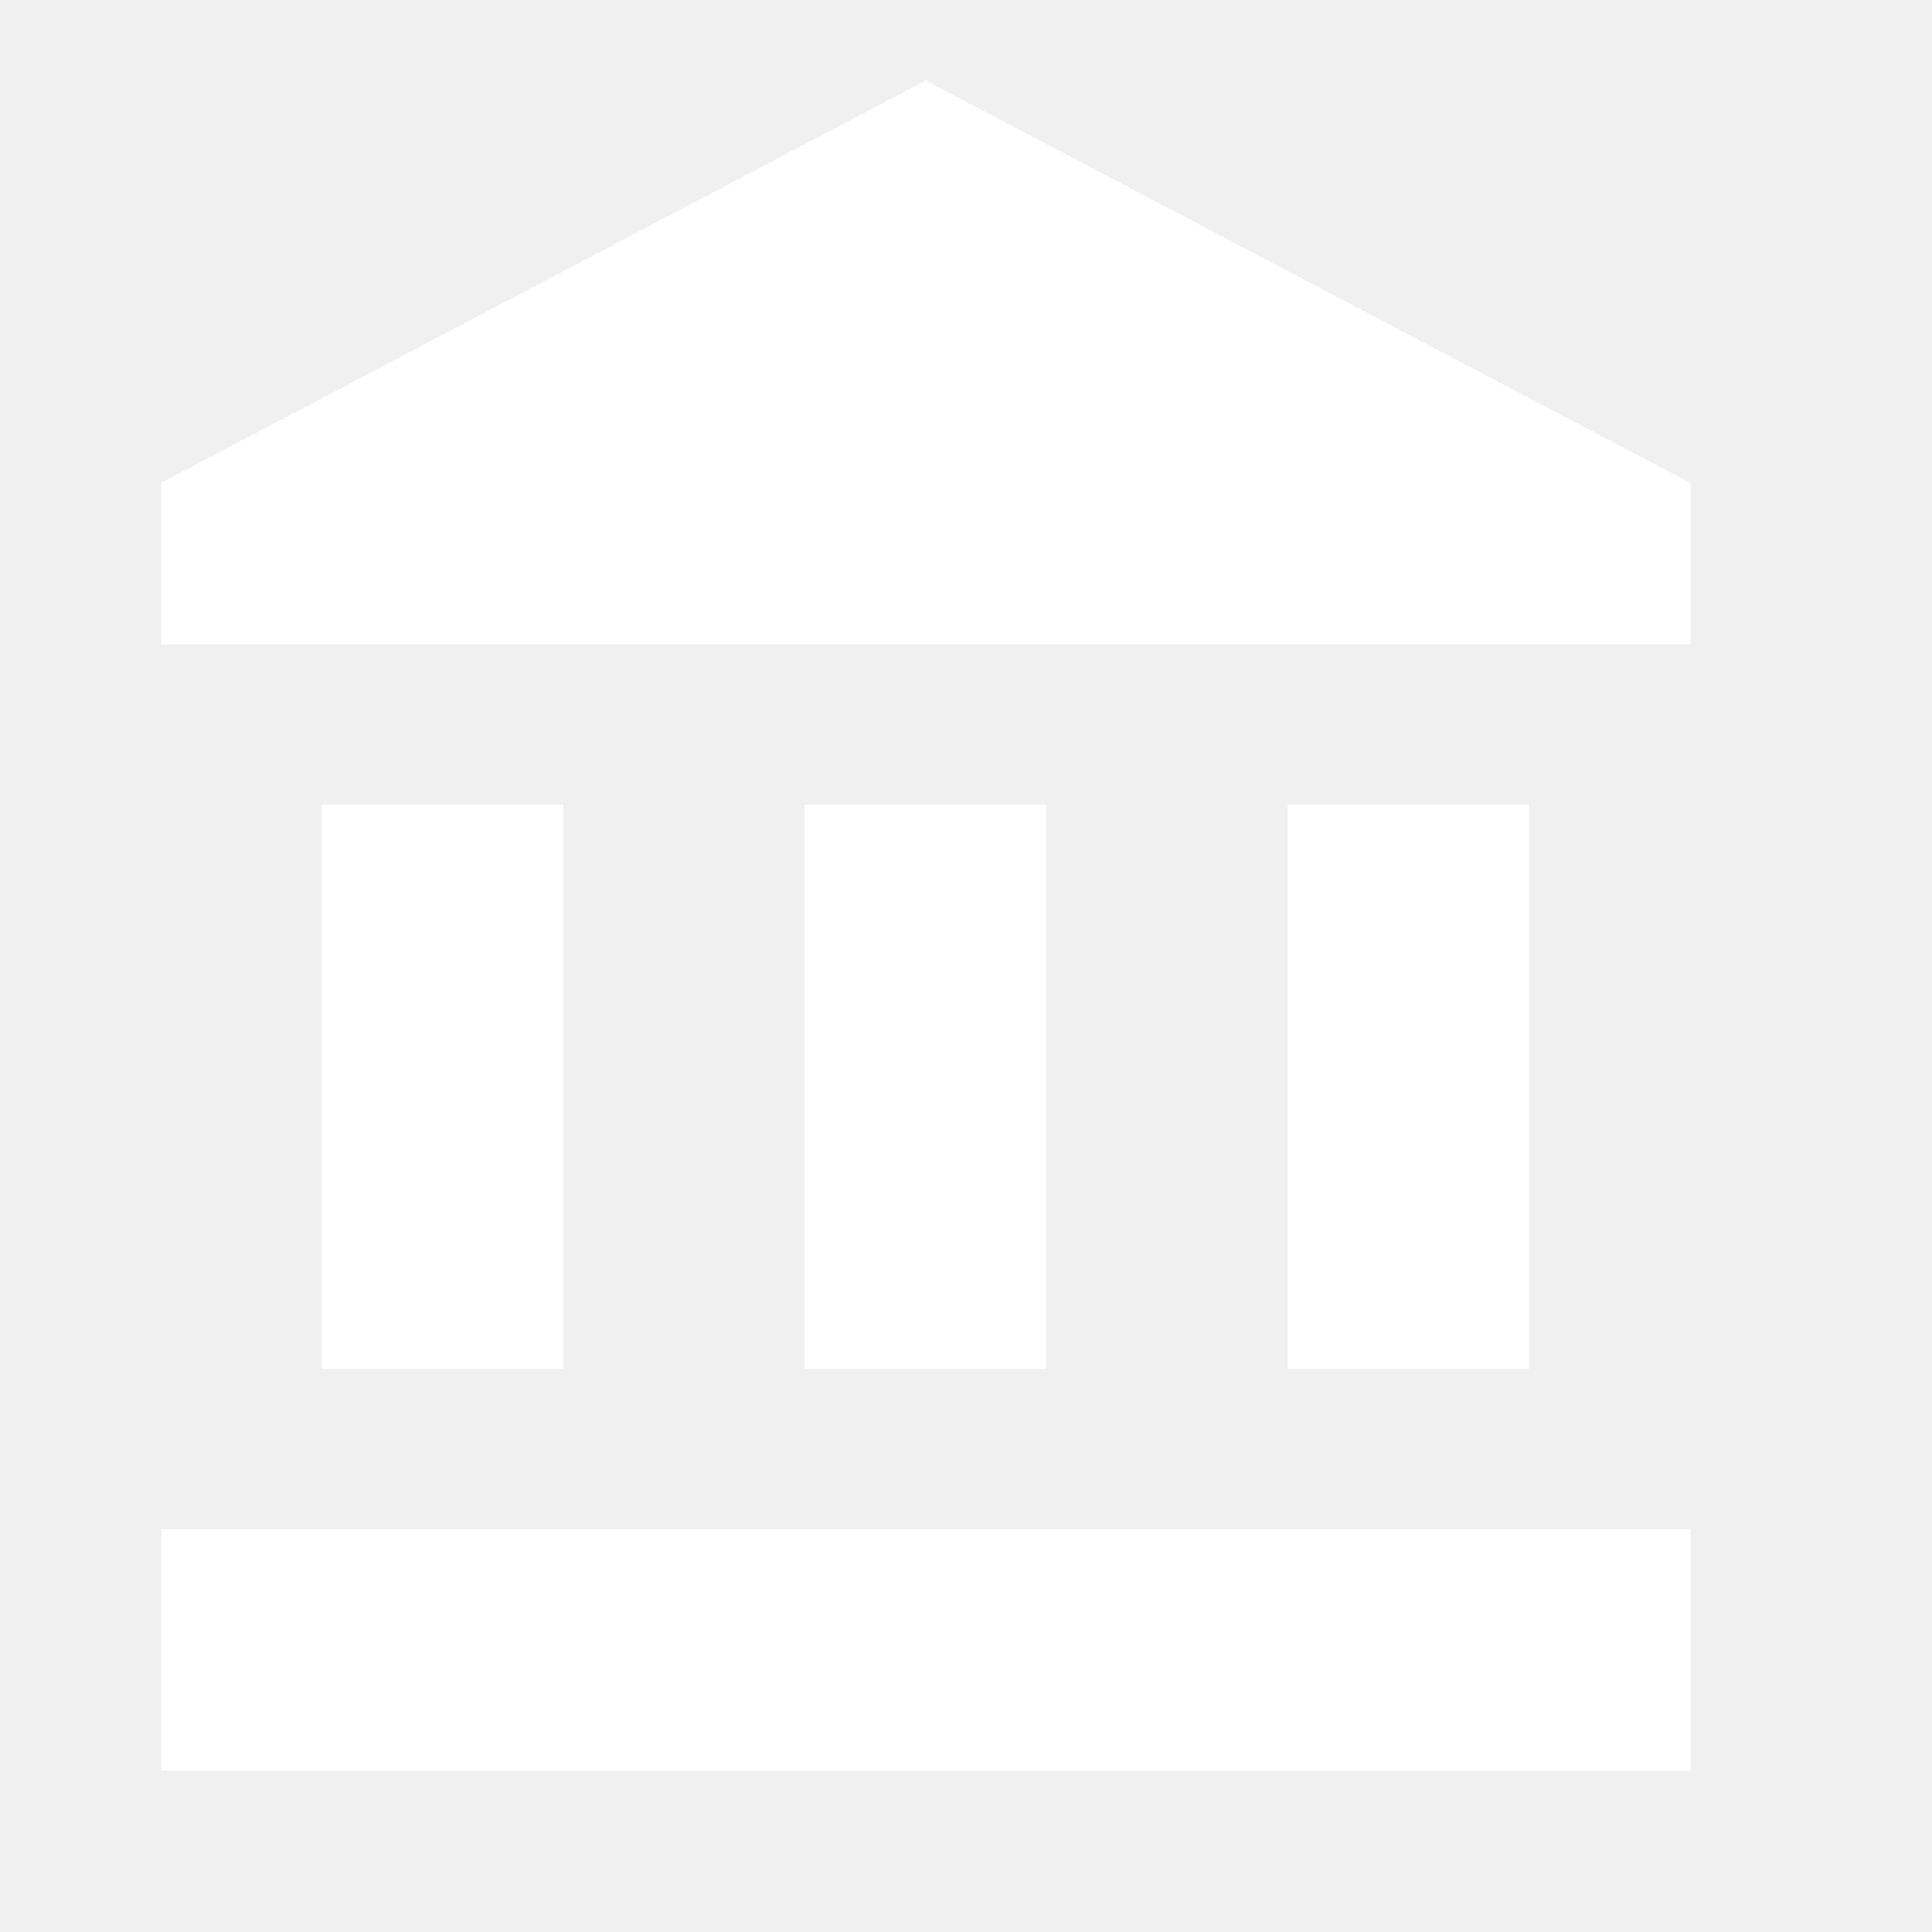
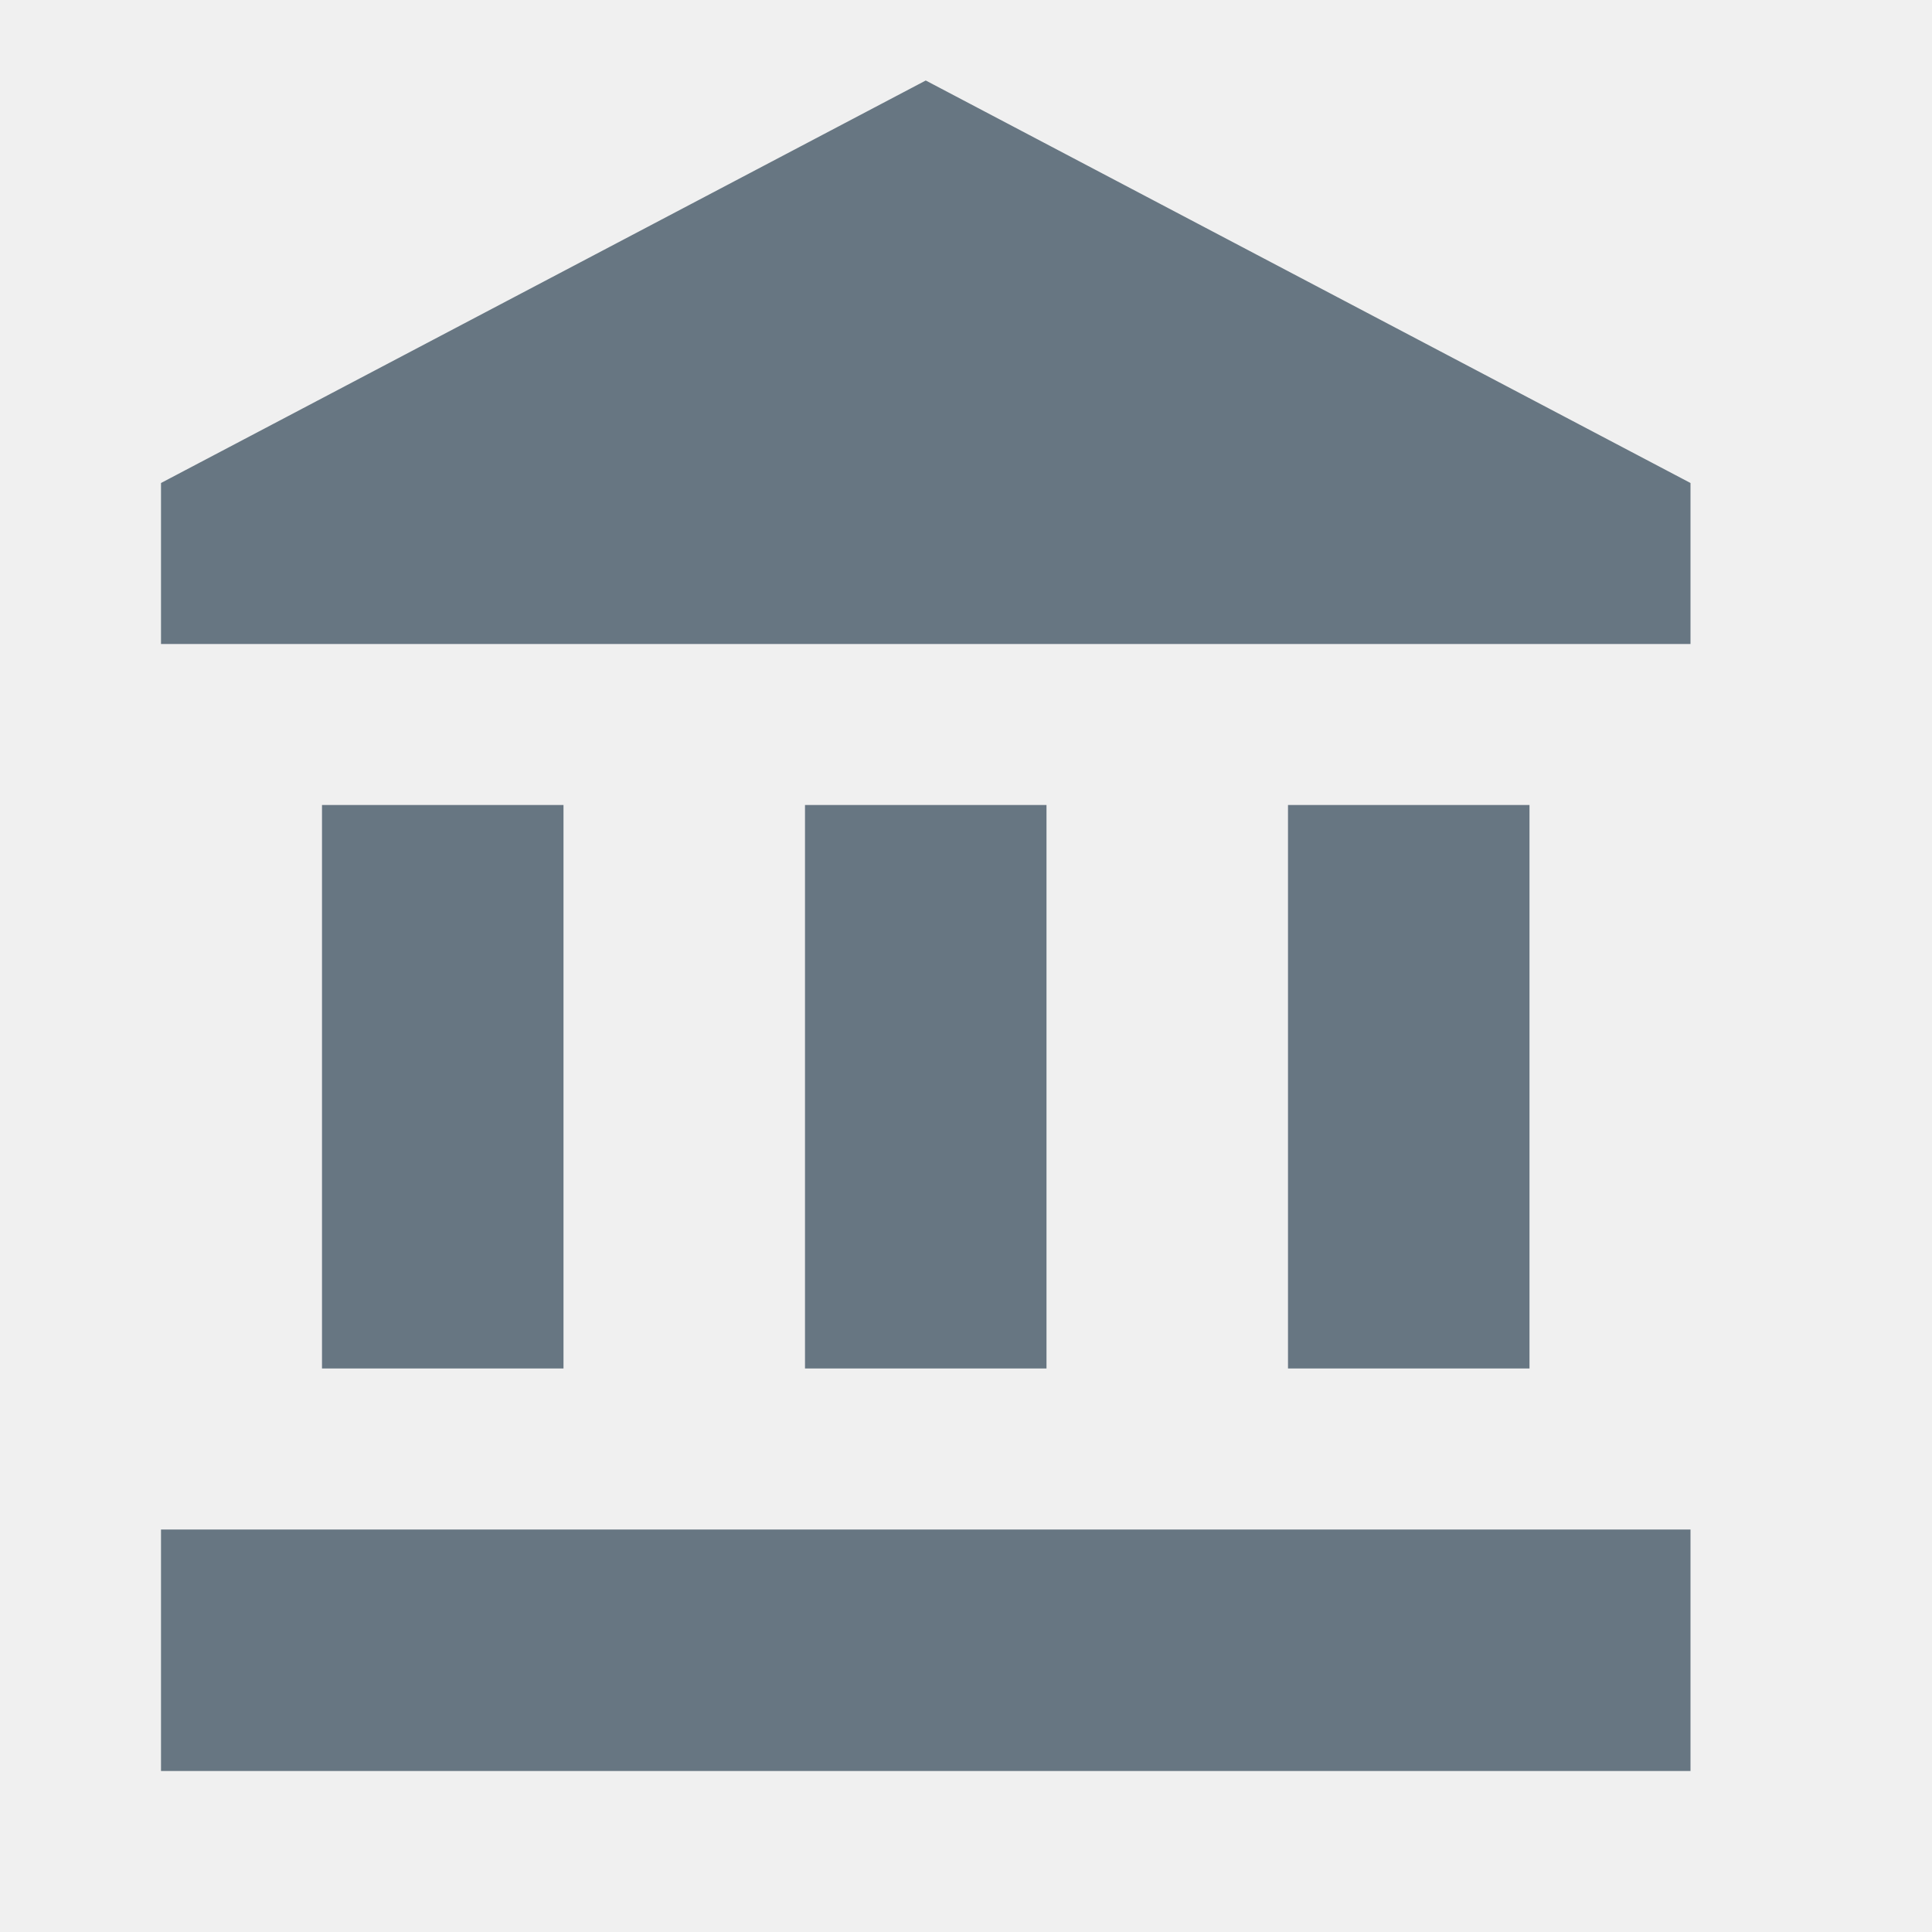
- <svg xmlns="http://www.w3.org/2000/svg" fill="#FFFFFF" width="24" height="24" viewBox="0 0 24 24">
+ <svg xmlns="http://www.w3.org/2000/svg" fill="#677682" width="24" height="24" viewBox="0 0 24 24">
  <path d="M0 0h24v24H0z" fill="none" />
  <path d="M4 10v7h3v-7H4zm6 0v7h3v-7h-3zM2 22h19v-3H2v3zm14-12v7h3v-7h-3zm-4.5-9L2 6v2h19V6l-9.5-5z" />
</svg>
